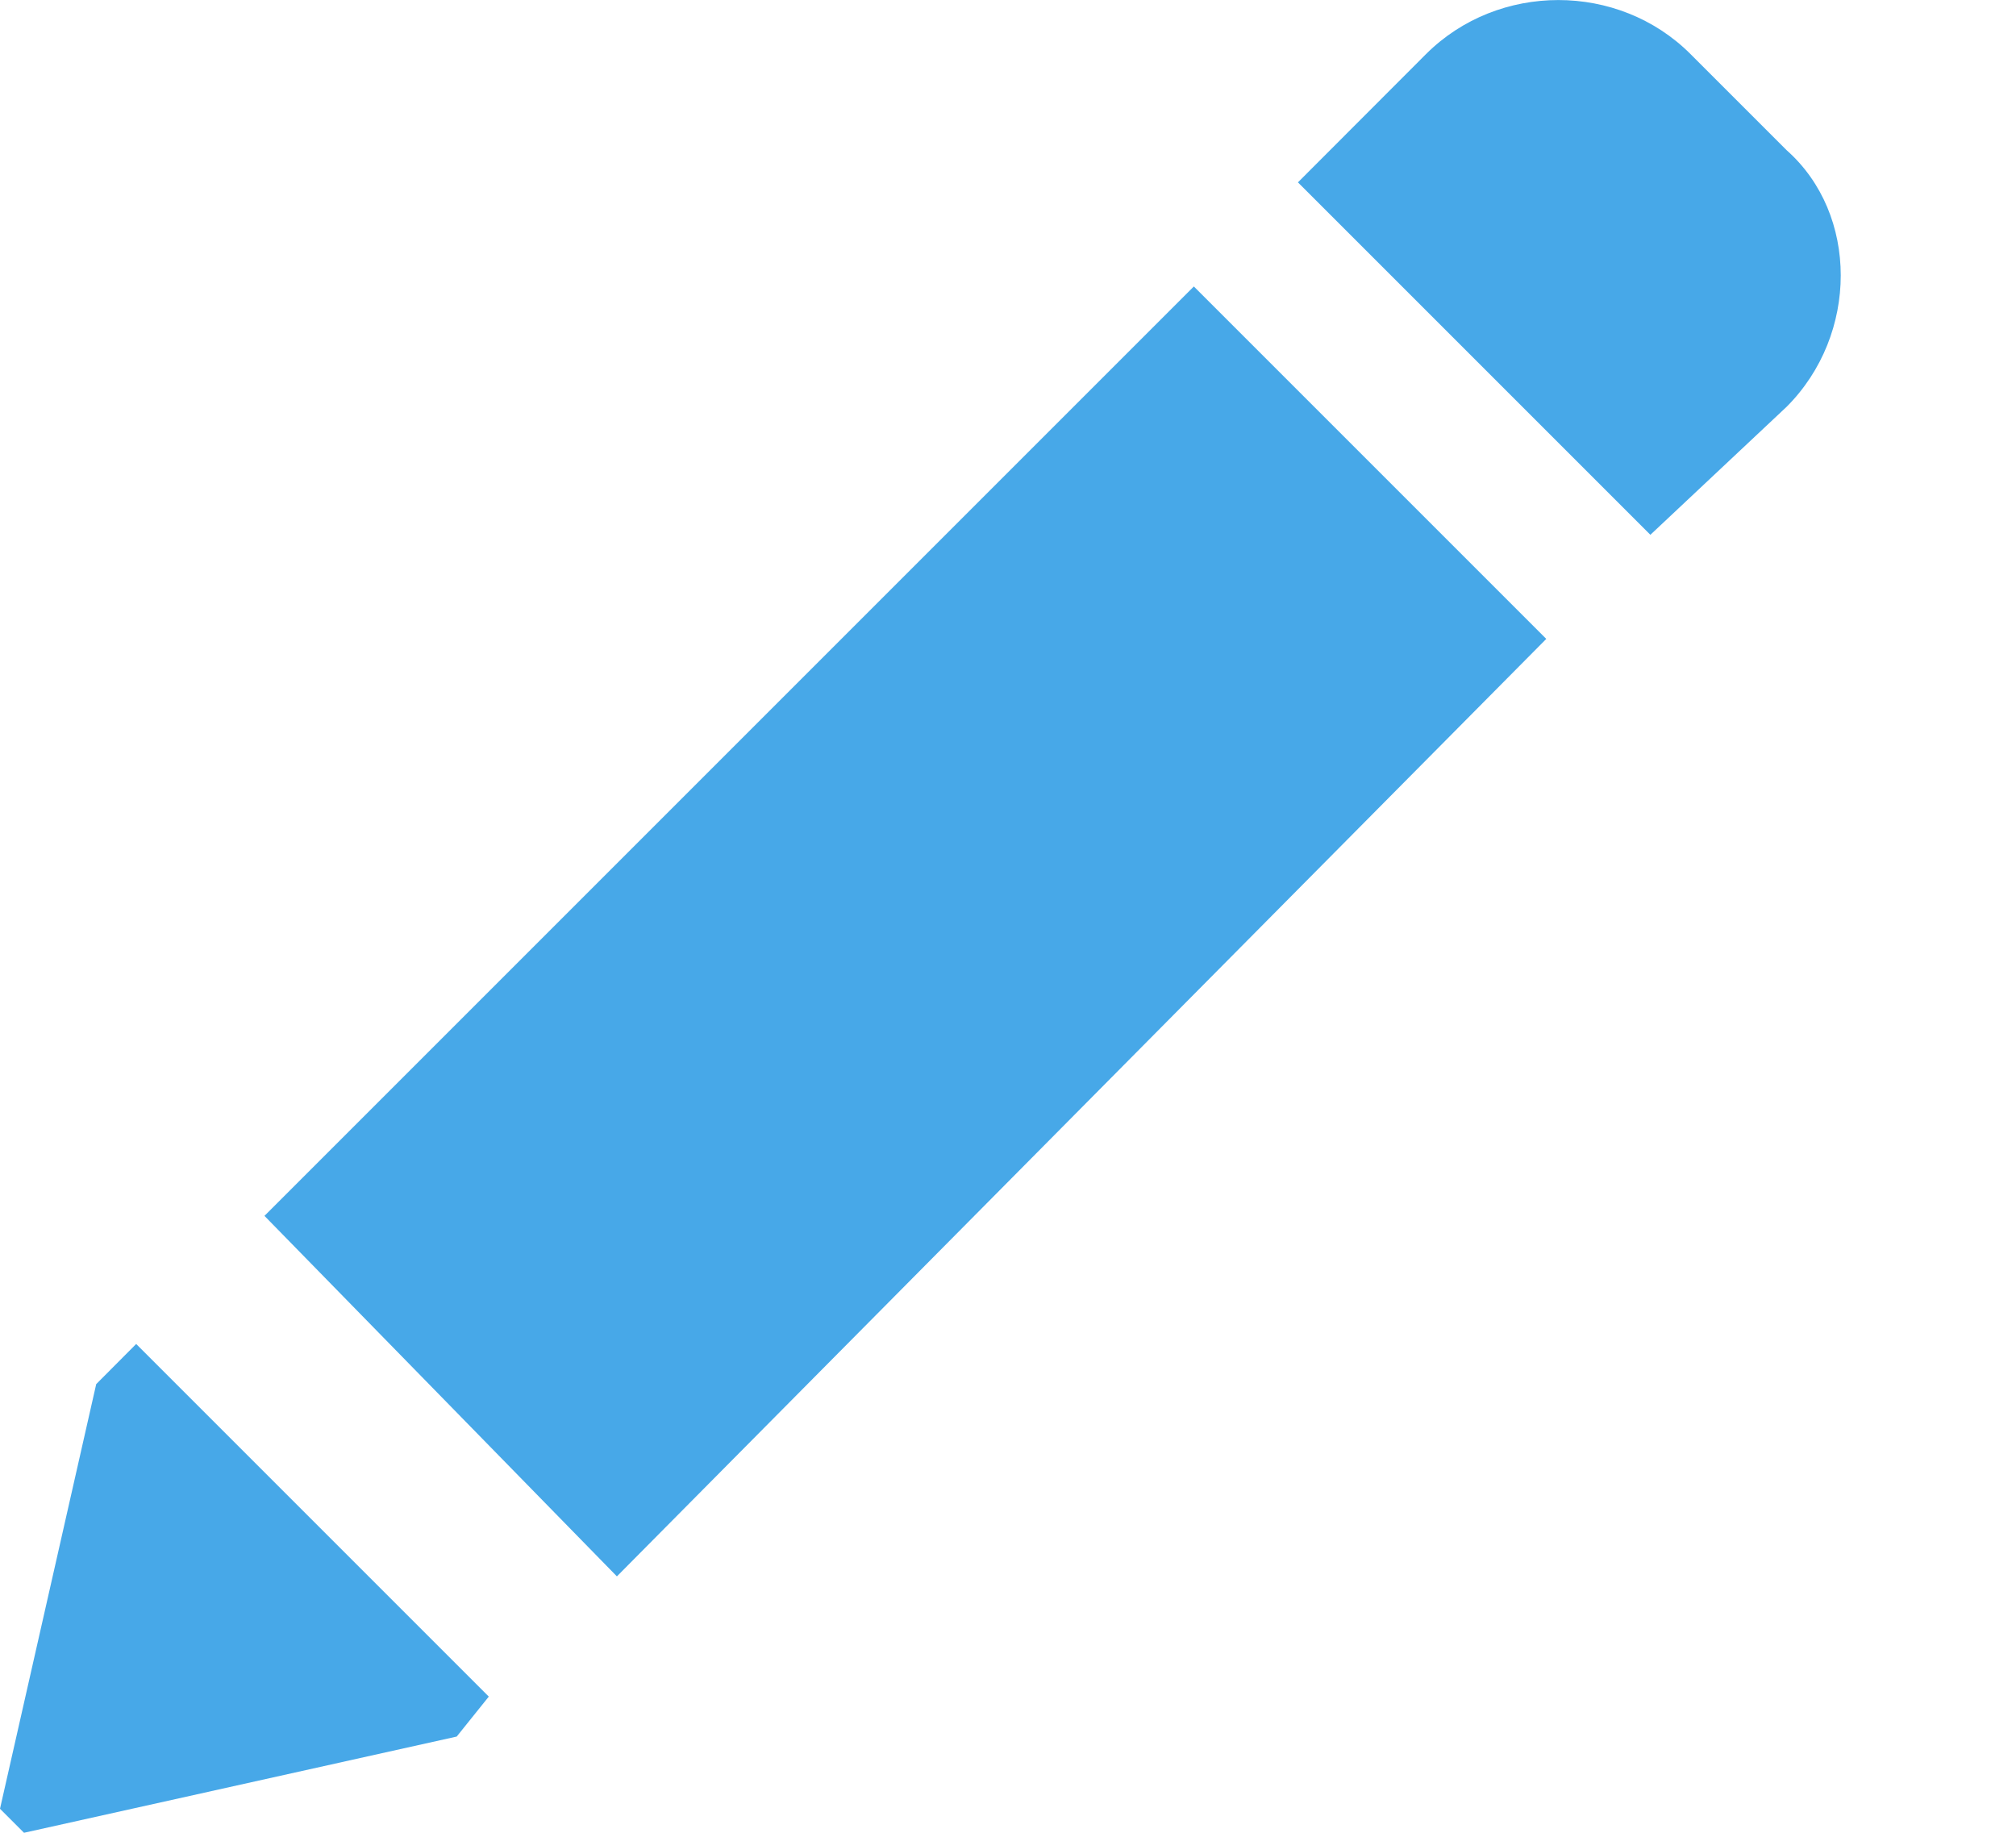
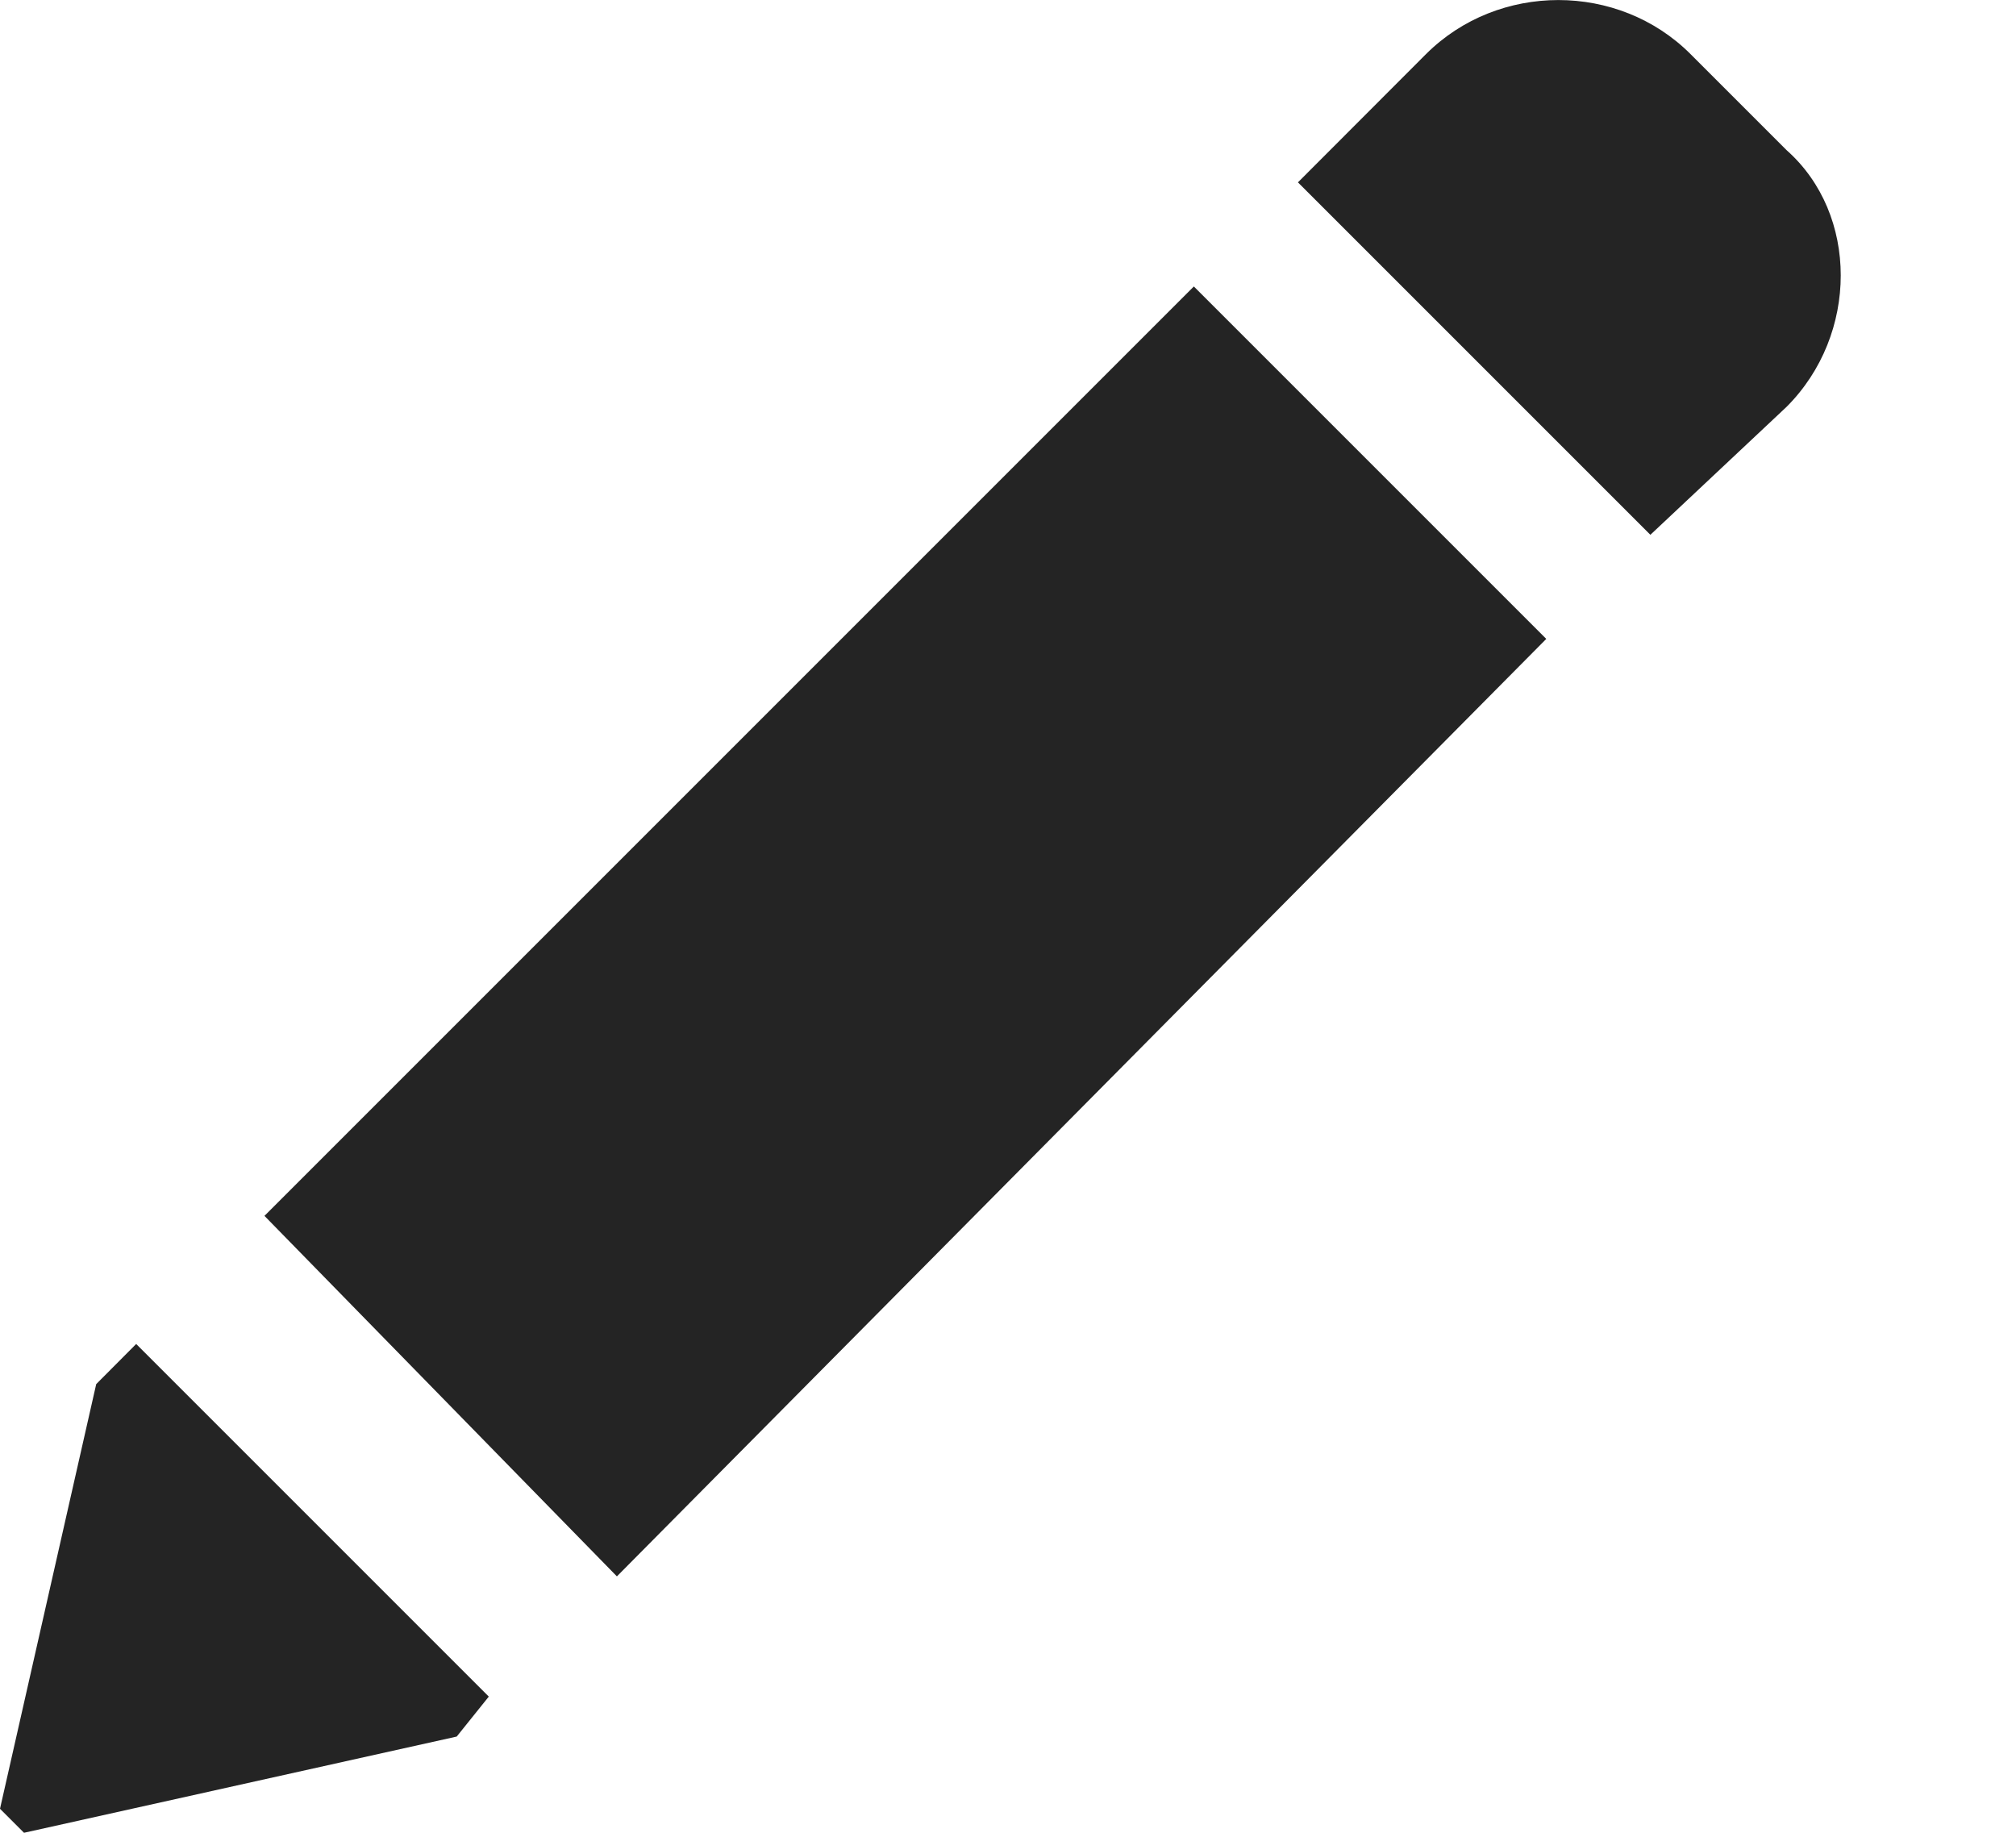
<svg xmlns="http://www.w3.org/2000/svg" width="11" height="10" viewBox="0 0 11 10" fill="none">
-   <path fill-rule="evenodd" clip-rule="evenodd" d="M2.667 9.257L2.492 9.475L0.131 10L0 9.869L0.525 7.552L0.743 7.333L2.667 9.257ZM9.005 2.918L7.082 0.995L7.781 0.295C8.175 -0.098 8.831 -0.098 9.224 0.295L9.749 0.82C10.142 1.169 10.142 1.825 9.749 2.219L9.005 2.918ZM3.366 8.601L1.443 6.634L6.514 1.563L8.437 3.486L3.366 8.601Z" fill="#47A8E8" />
+   <path fill-rule="evenodd" clip-rule="evenodd" d="M2.667 9.257L2.492 9.475L0.131 10L0 9.869L0.525 7.552L0.743 7.333L2.667 9.257ZM9.005 2.918L7.082 0.995L7.781 0.295C8.175 -0.098 8.831 -0.098 9.224 0.295L9.749 0.82C10.142 1.169 10.142 1.825 9.749 2.219L9.005 2.918ZM3.366 8.601L1.443 6.634L6.514 1.563L8.437 3.486L3.366 8.601Z" fill="#242424" />
</svg>
